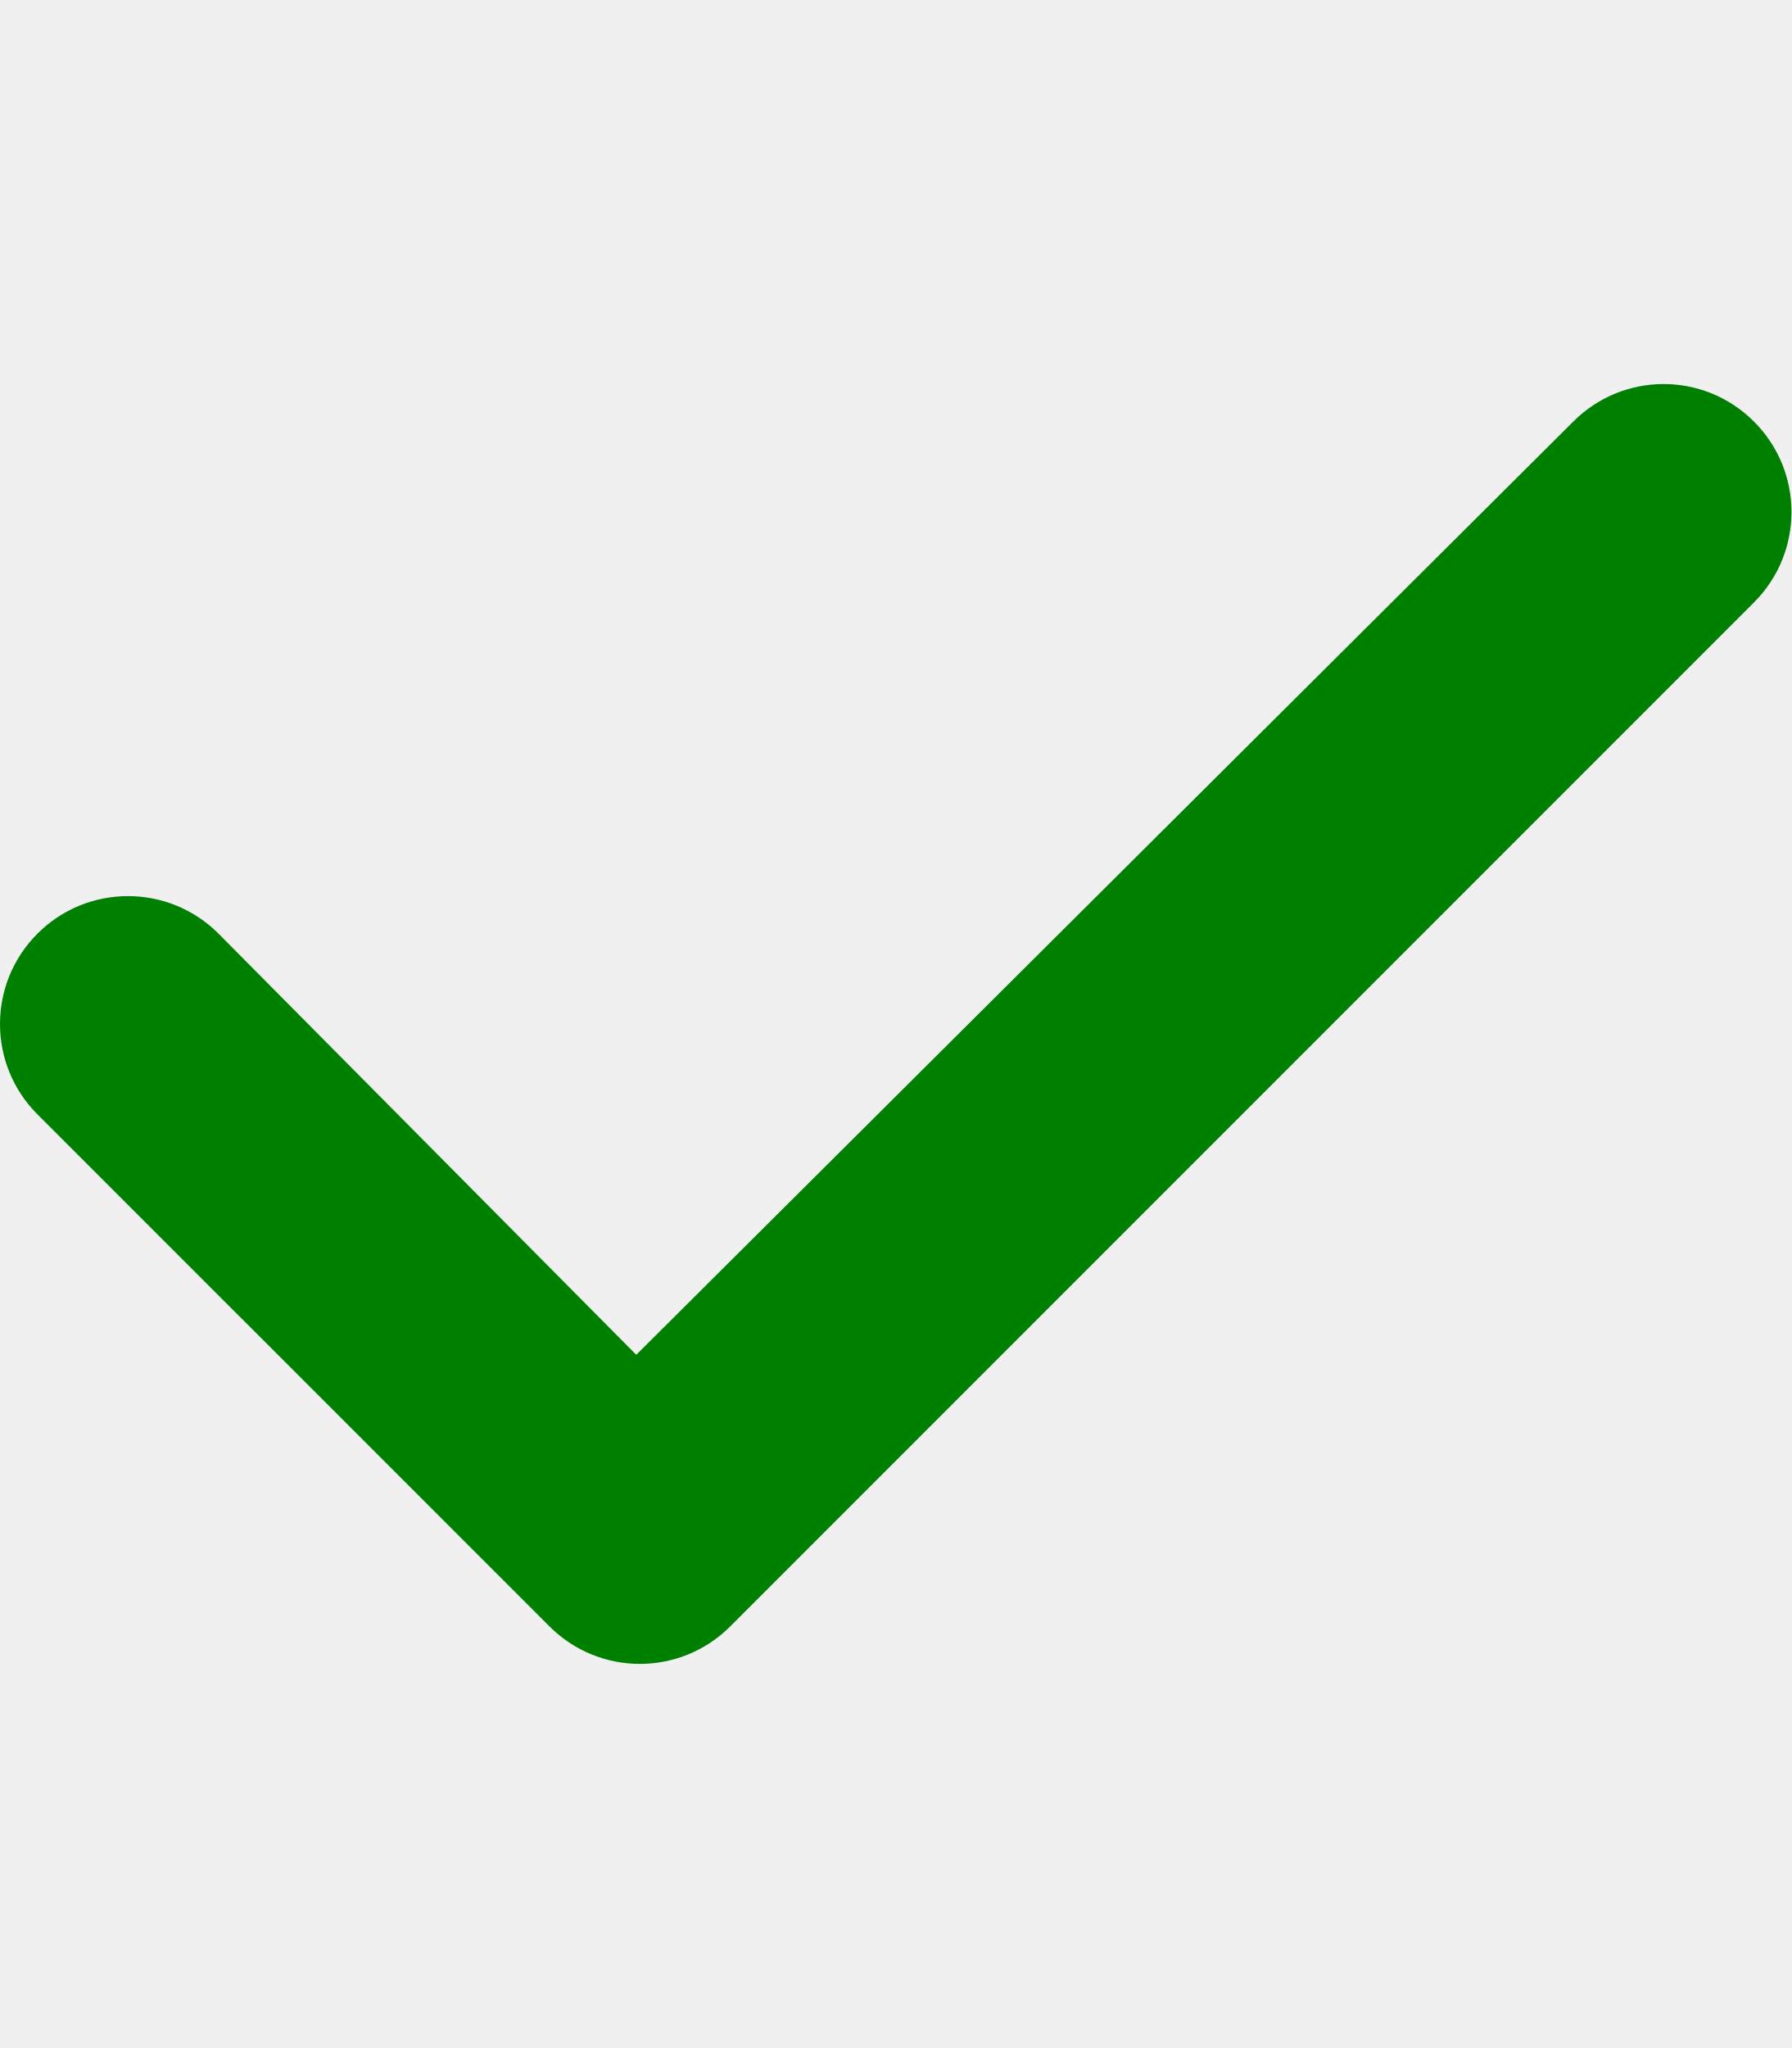
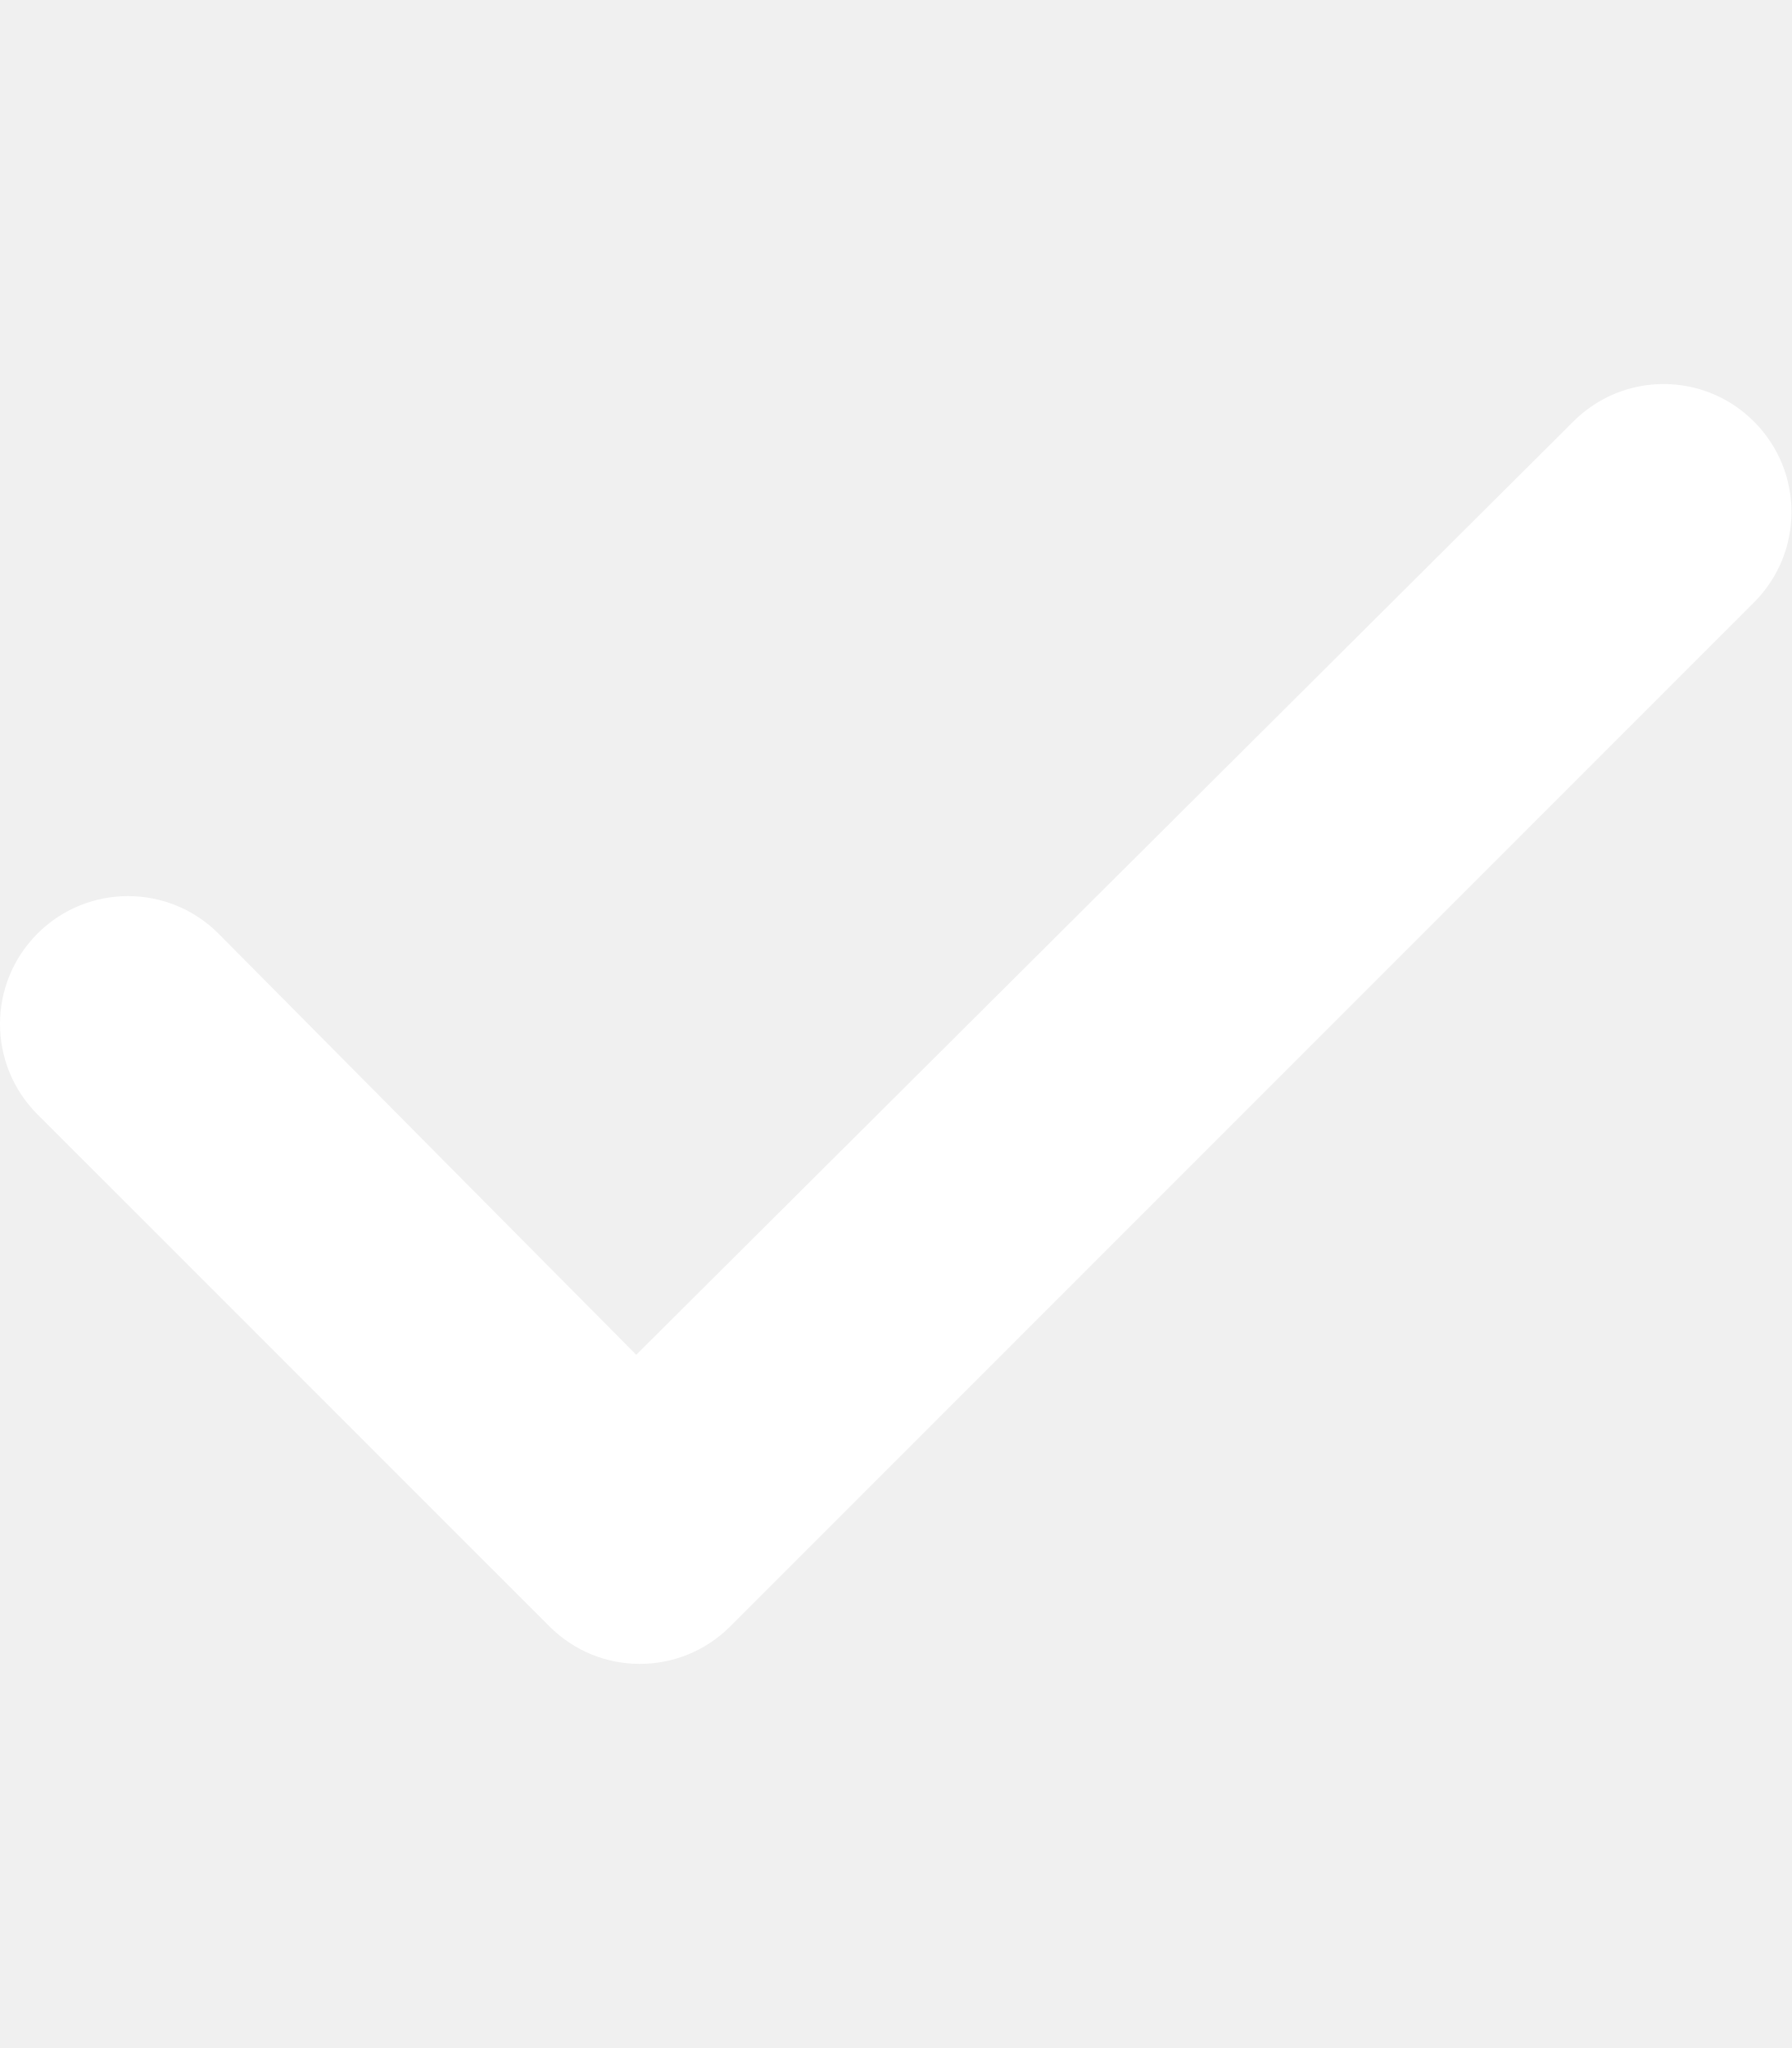
<svg xmlns="http://www.w3.org/2000/svg" viewBox="0 0 448 512">
-   <path d="M438.6 105.4C451.1 117.9 451.1 138.1 438.6 150.6L182.6 406.6C170.1 419.1 149.9 419.1 137.4 406.6L9.372 278.6C-3.124 266.1-3.124 245.9 9.372 233.4C21.87 220.9 42.13 220.9 54.63 233.4L159.1 338.7L393.4 105.4C405.9 92.88 426.1 92.88 438.6 105.4H438.6z" fill="green" />
+   <path d="M438.6 105.4C451.1 117.9 451.1 138.1 438.6 150.6L182.6 406.6C170.1 419.1 149.9 419.1 137.4 406.6L9.372 278.6C-3.124 266.1-3.124 245.9 9.372 233.4C21.87 220.9 42.13 220.9 54.63 233.4L159.1 338.7L393.4 105.4C405.9 92.88 426.1 92.88 438.6 105.4H438.6z" fill="white" />
</svg>
